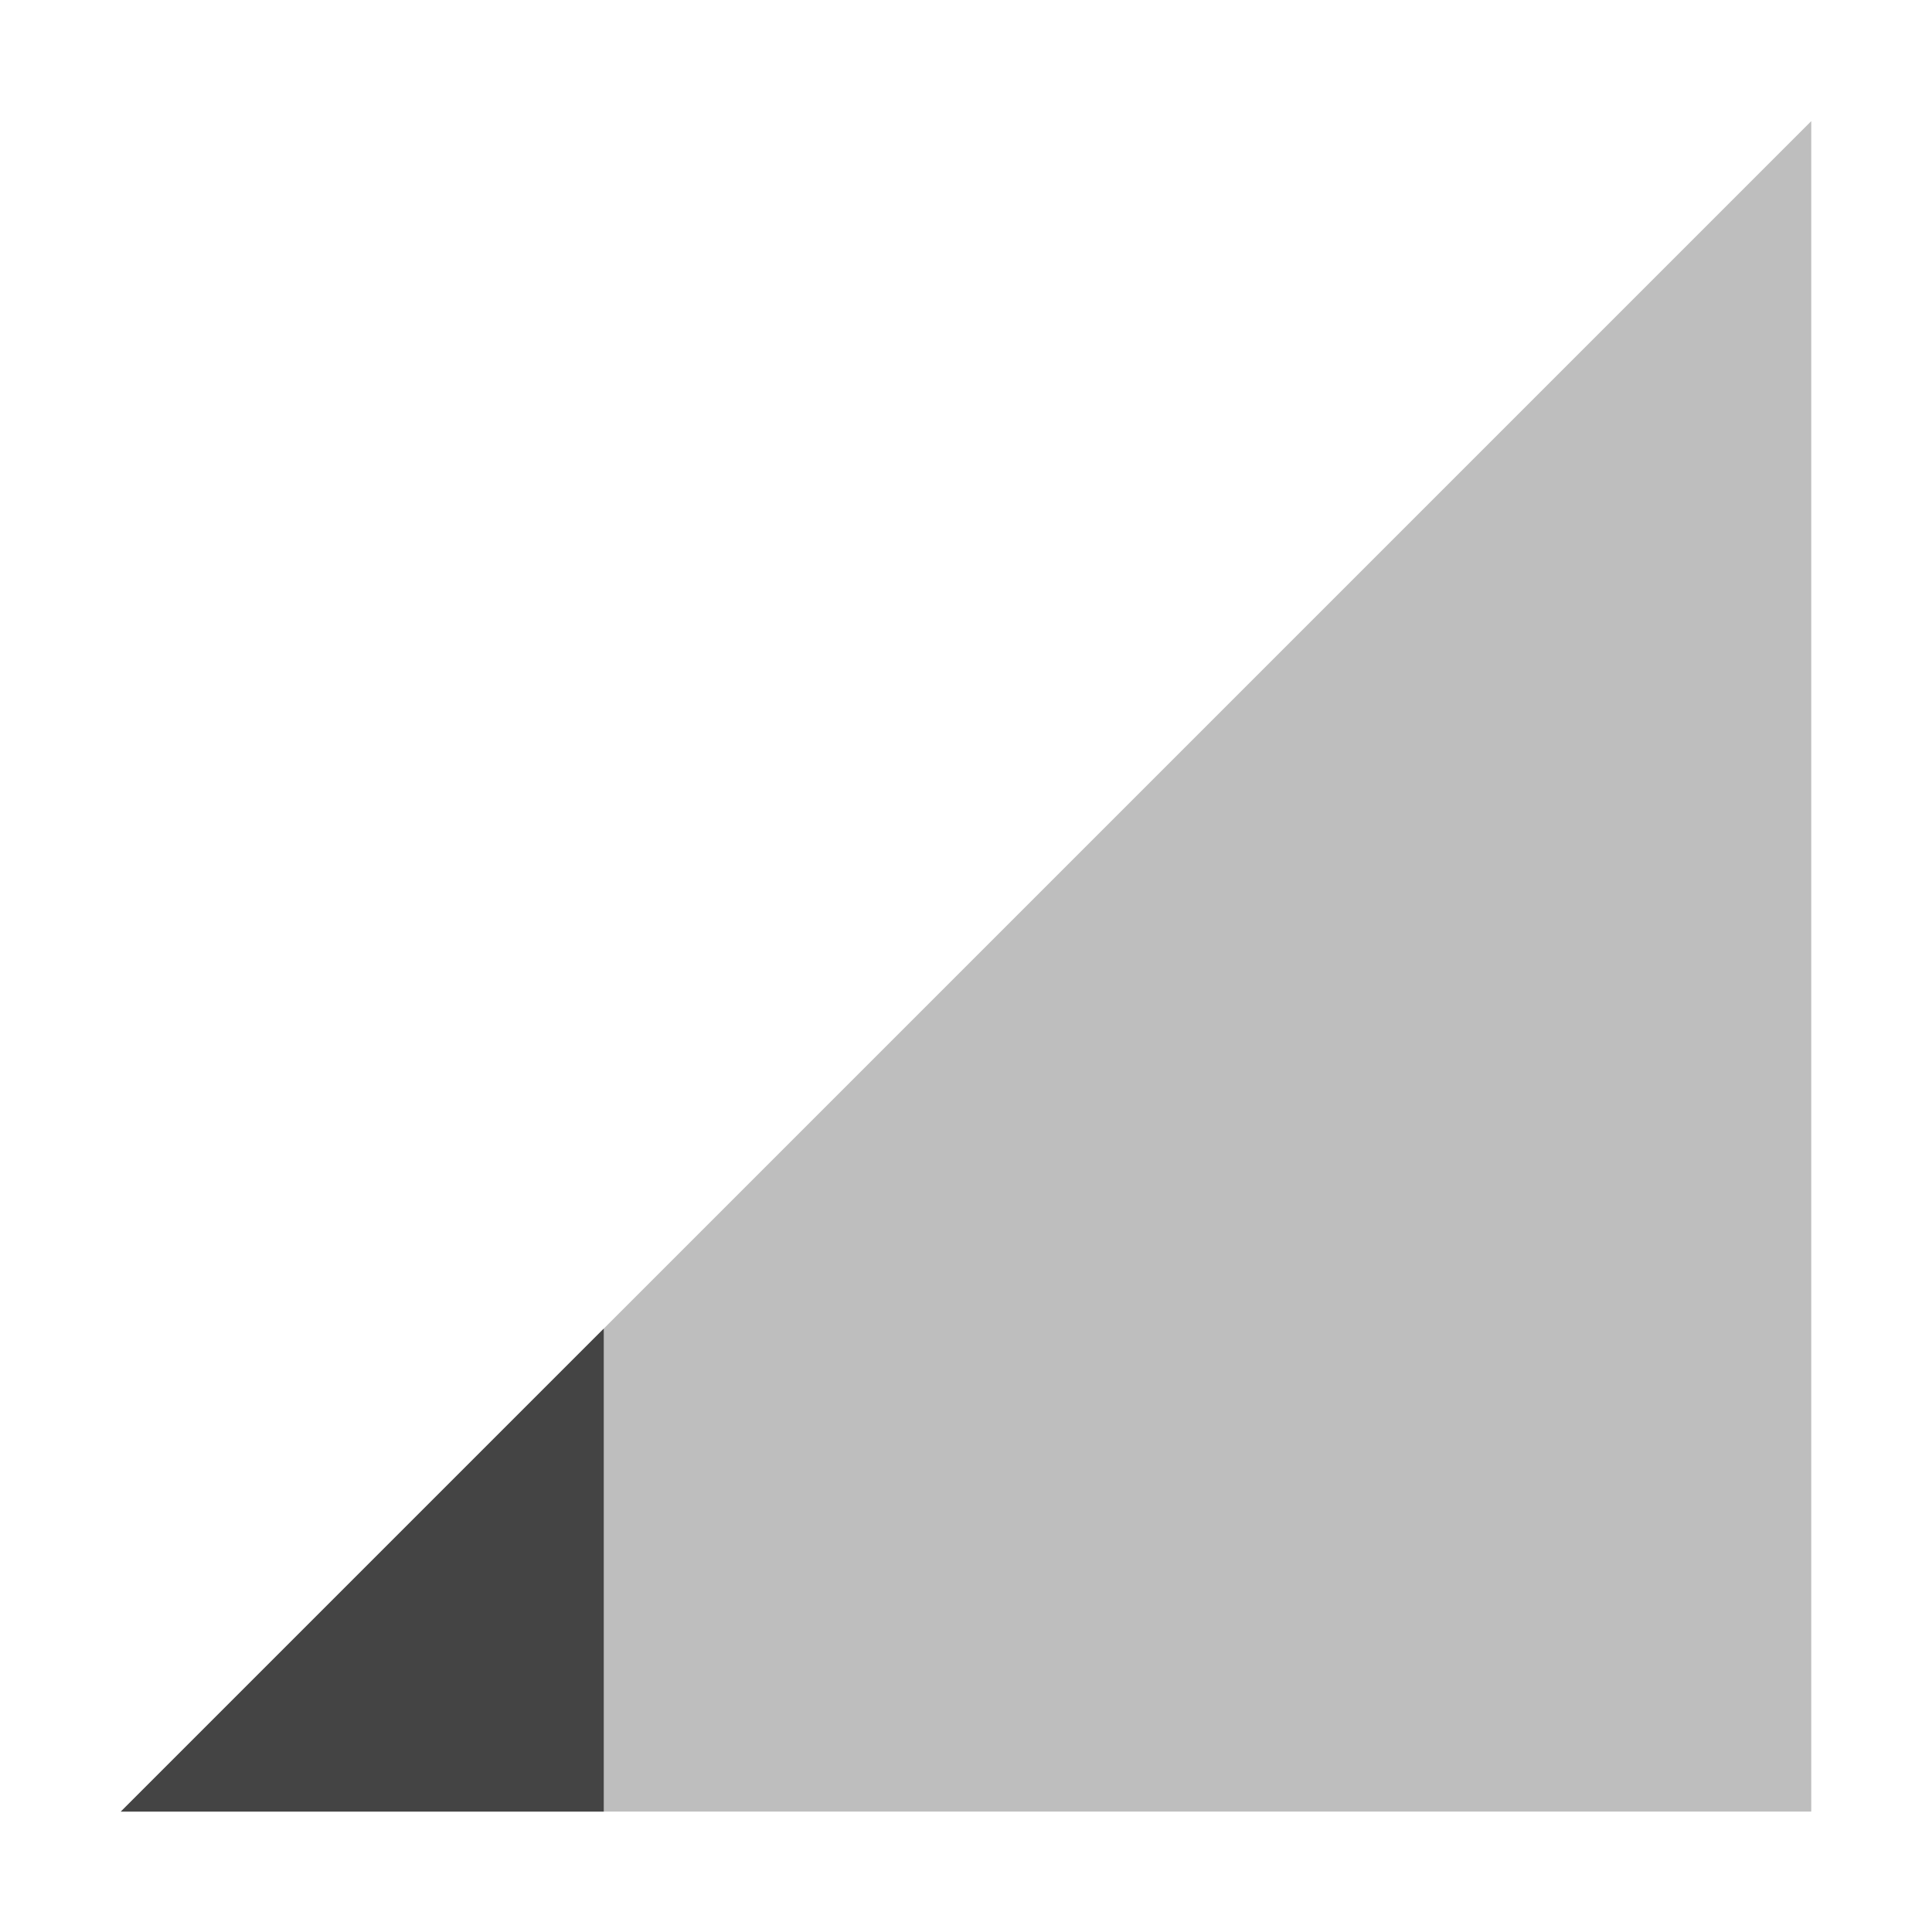
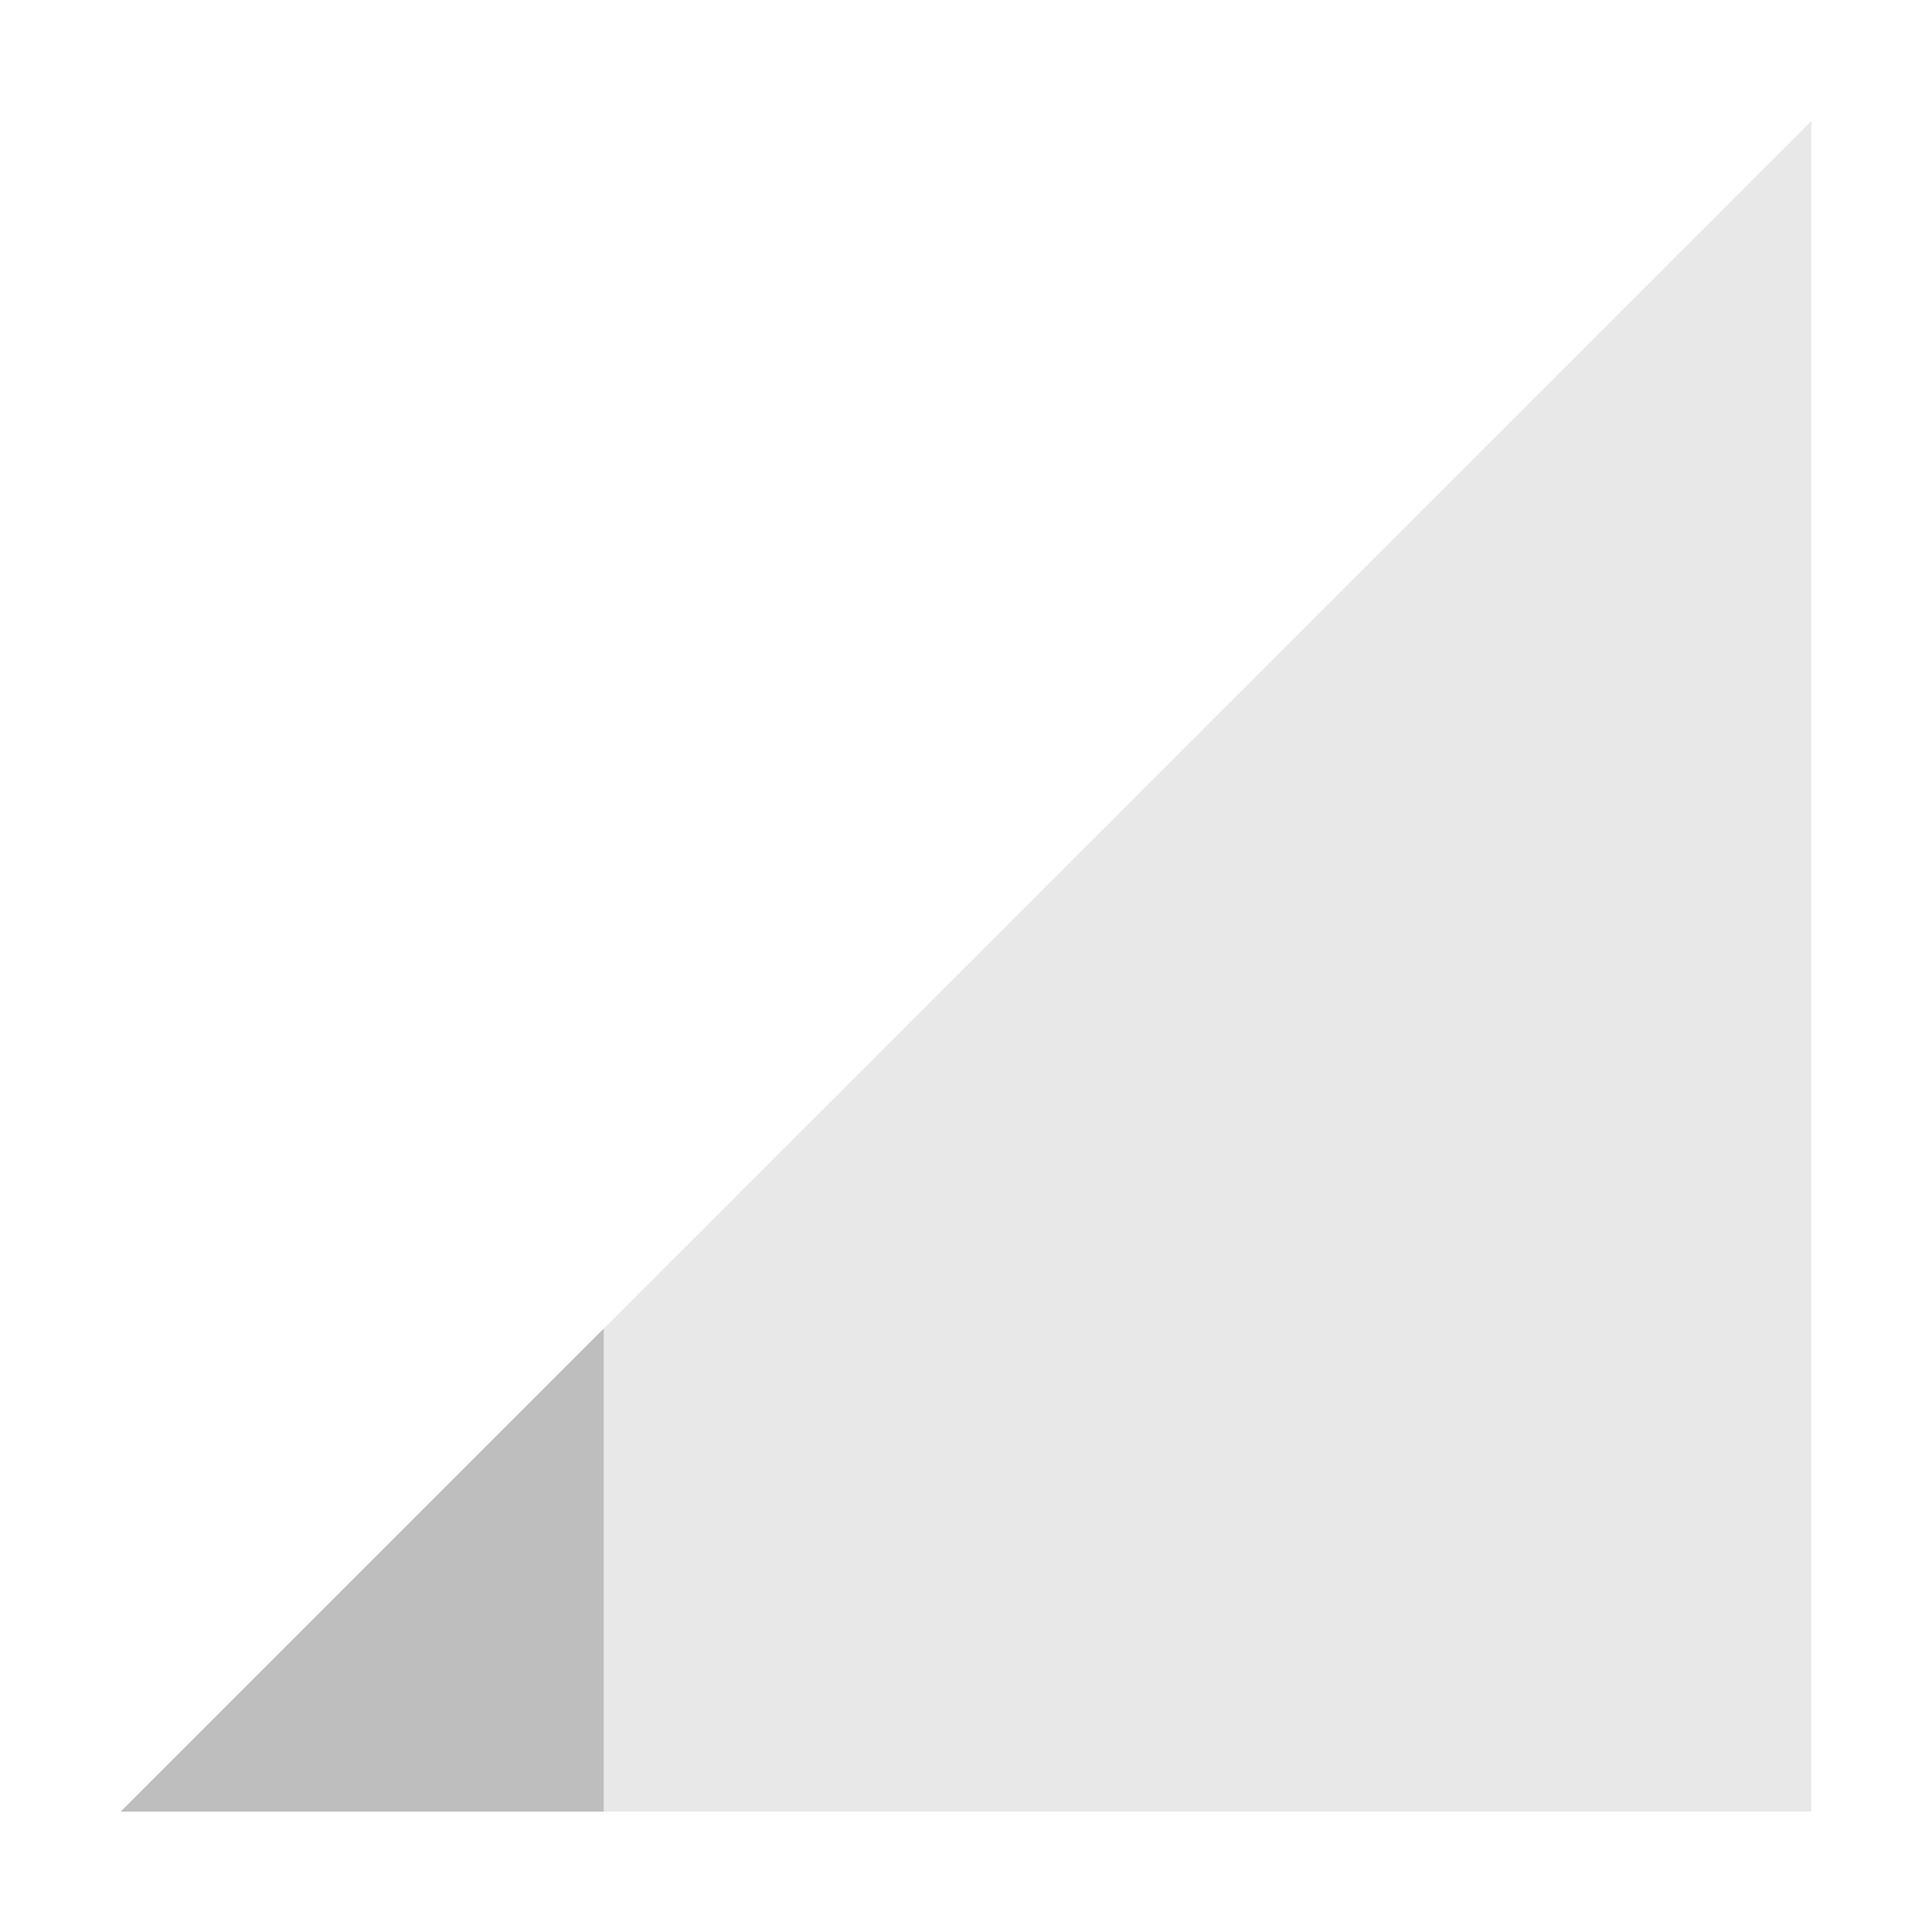
- <svg xmlns="http://www.w3.org/2000/svg" height="16" width="16" enable-background="new">
-   <defs>
-     <filter color-interpolation-filters="sRGB" id="a">
-       <feBlend in2="BackgroundImage" mode="darken" />
-     </filter>
-   </defs>
-   <g fill="#444">
-     <path d="M1 15.003l14-14v14z" opacity=".35" />
-     <path d="M5 11.003l-4 4h4v-4z" />
+ <svg xmlns="http://www.w3.org/2000/svg" width="16" height="16" enable-background="new" version="1.1">
+   <g fill="#bebebe">
+     <path d="m1 15.003 14-14v14z" opacity=".35" />
+     <path d="m5 11.003-4 4h4v-4z" />
  </g>
</svg>
